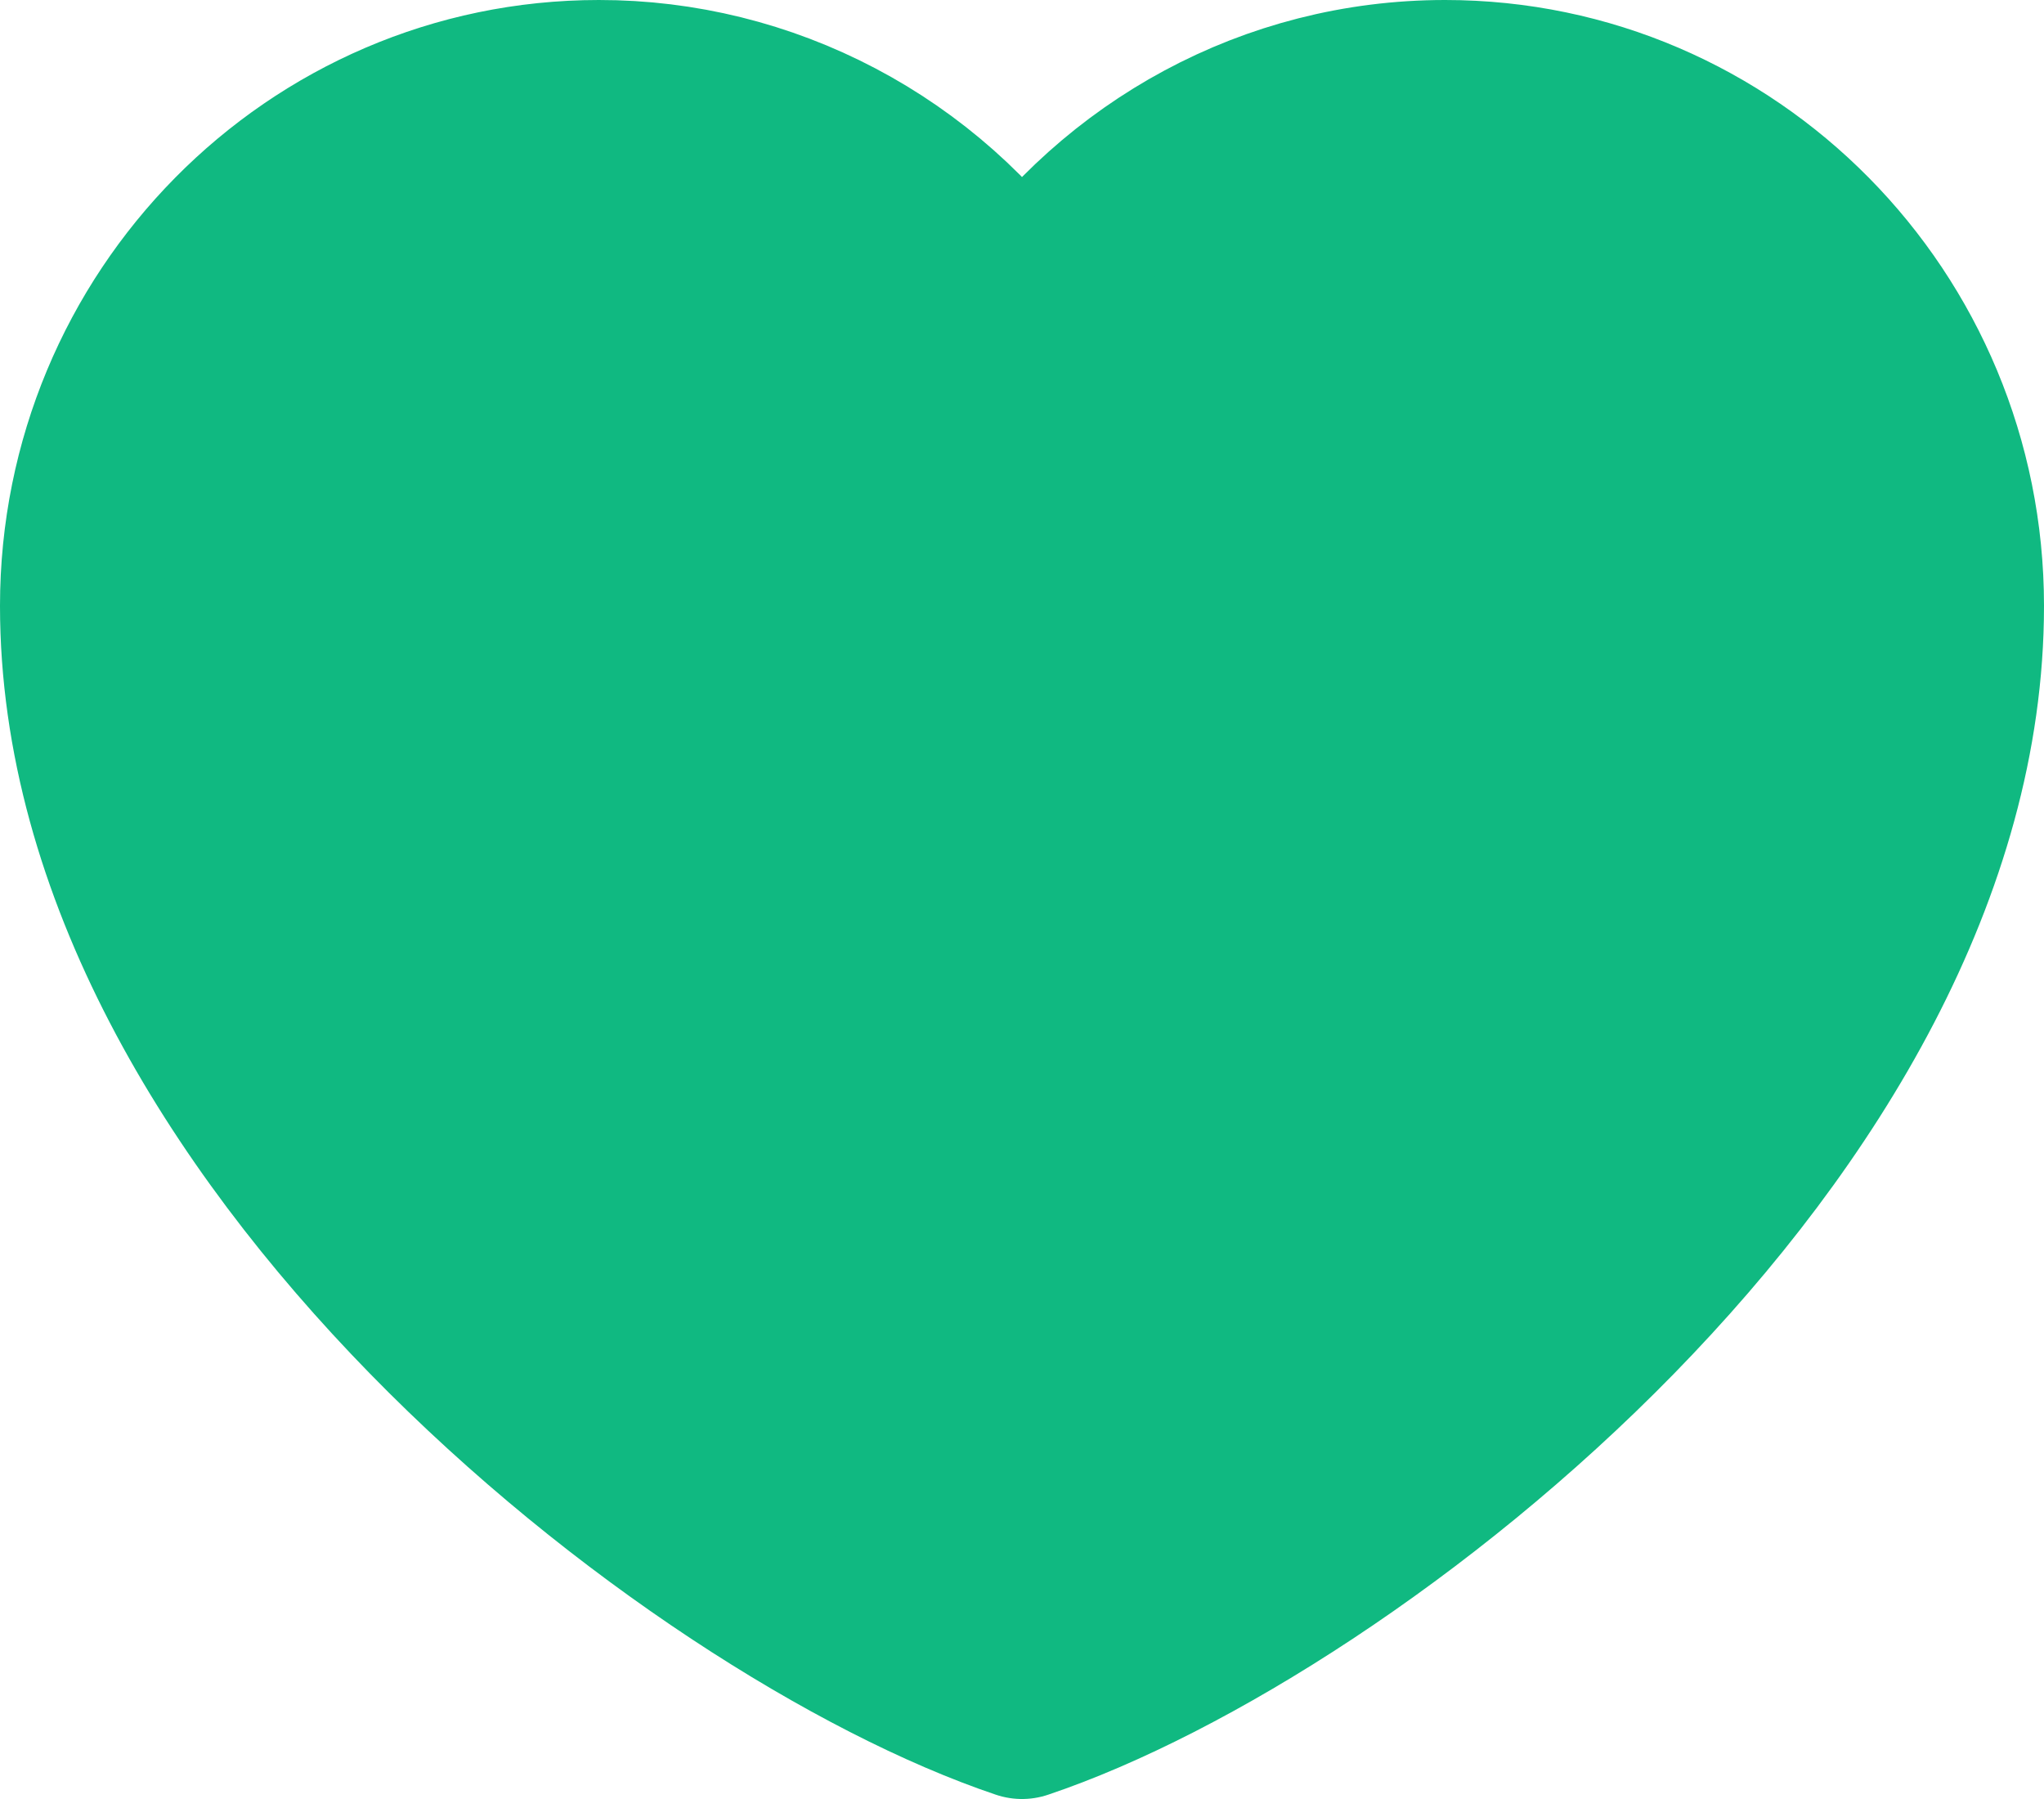
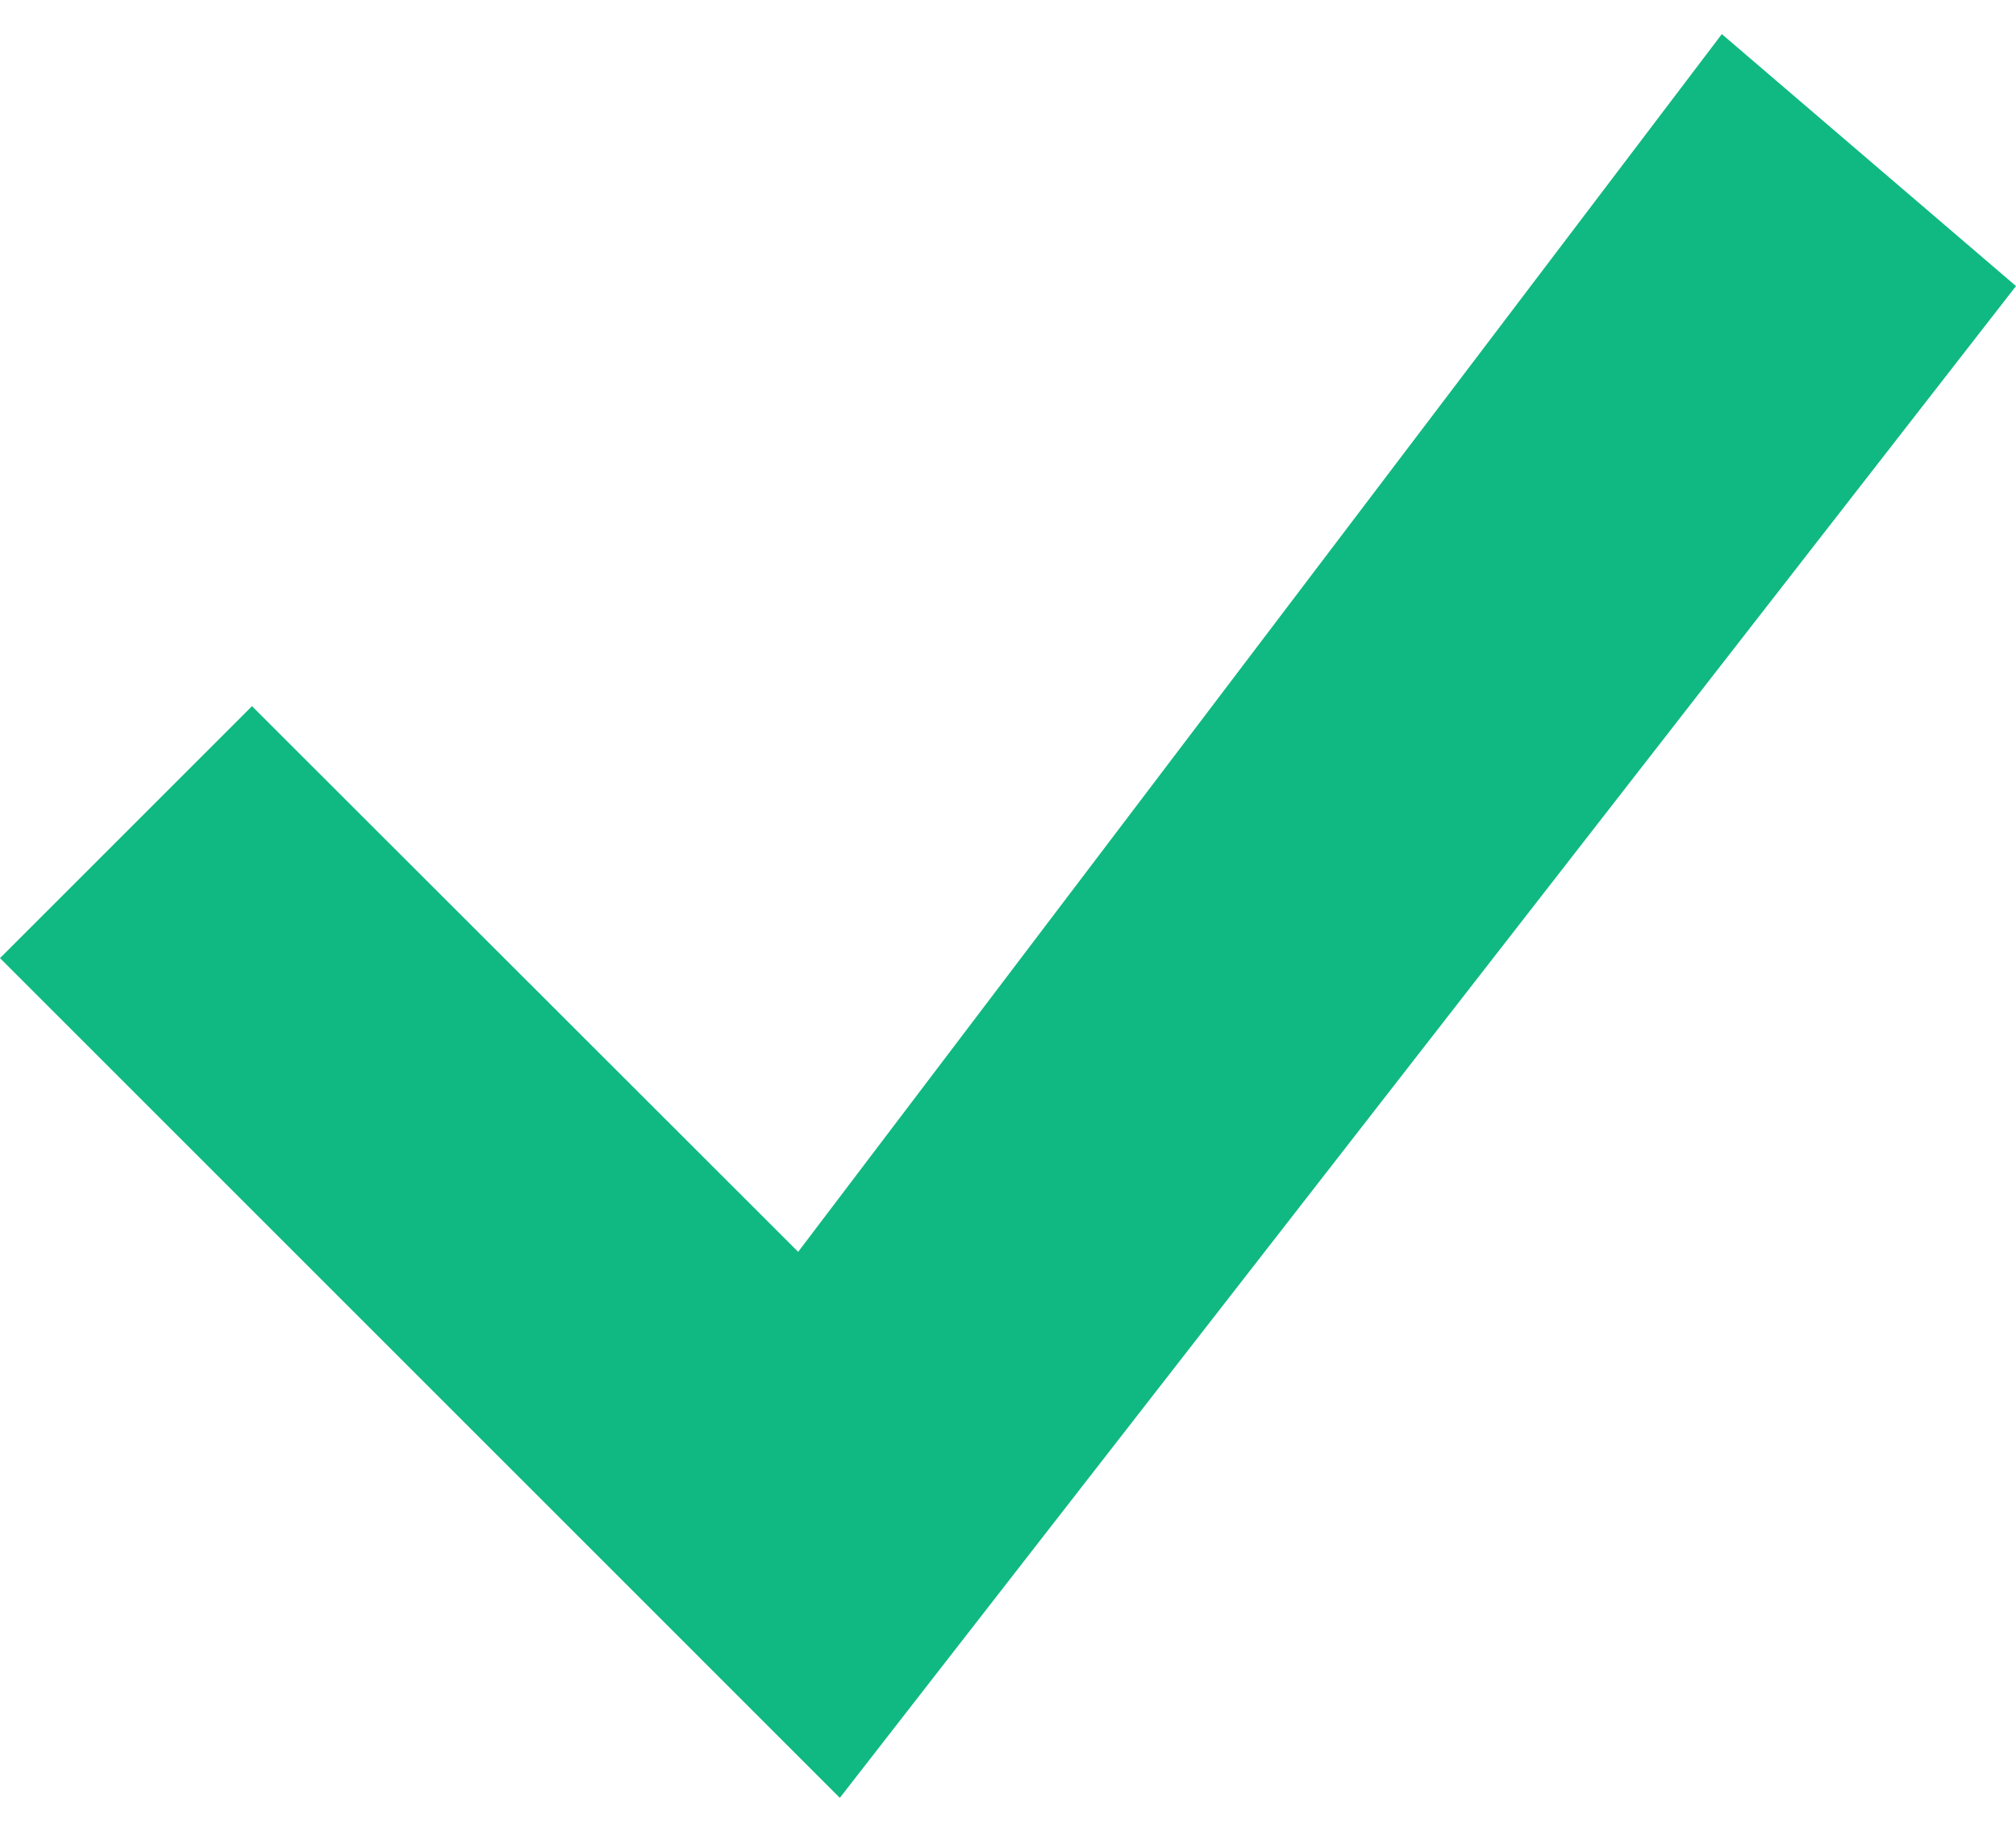
- <svg xmlns="http://www.w3.org/2000/svg" width="25" height="22" viewBox="0 0 25 22" fill="none">
-   <path d="M7.325 1C3.832 1 1 3.87 1 7.409C1 13.818 8.475 19.645 12.5 21C16.525 19.645 24 13.818 24 7.409C24 3.87 21.168 1 17.675 1C15.536 1 13.644 2.076 12.5 3.723C11.917 2.882 11.142 2.195 10.241 1.721C9.34 1.247 8.34 0.999 7.325 1Z" fill="#10B981" stroke="#10B981" stroke-width="2" stroke-linecap="round" stroke-linejoin="round" />
+ <svg xmlns="http://www.w3.org/2000/svg" width="24" height="22" viewBox="0 0 24 22" fill="none">
+   <path d="M20.498 0.406L9.502 14.905L3 8.408L0 11.408L9.998 21.406L24 3.406L20.498 0.406Z" fill="#10B981" />
</svg>
